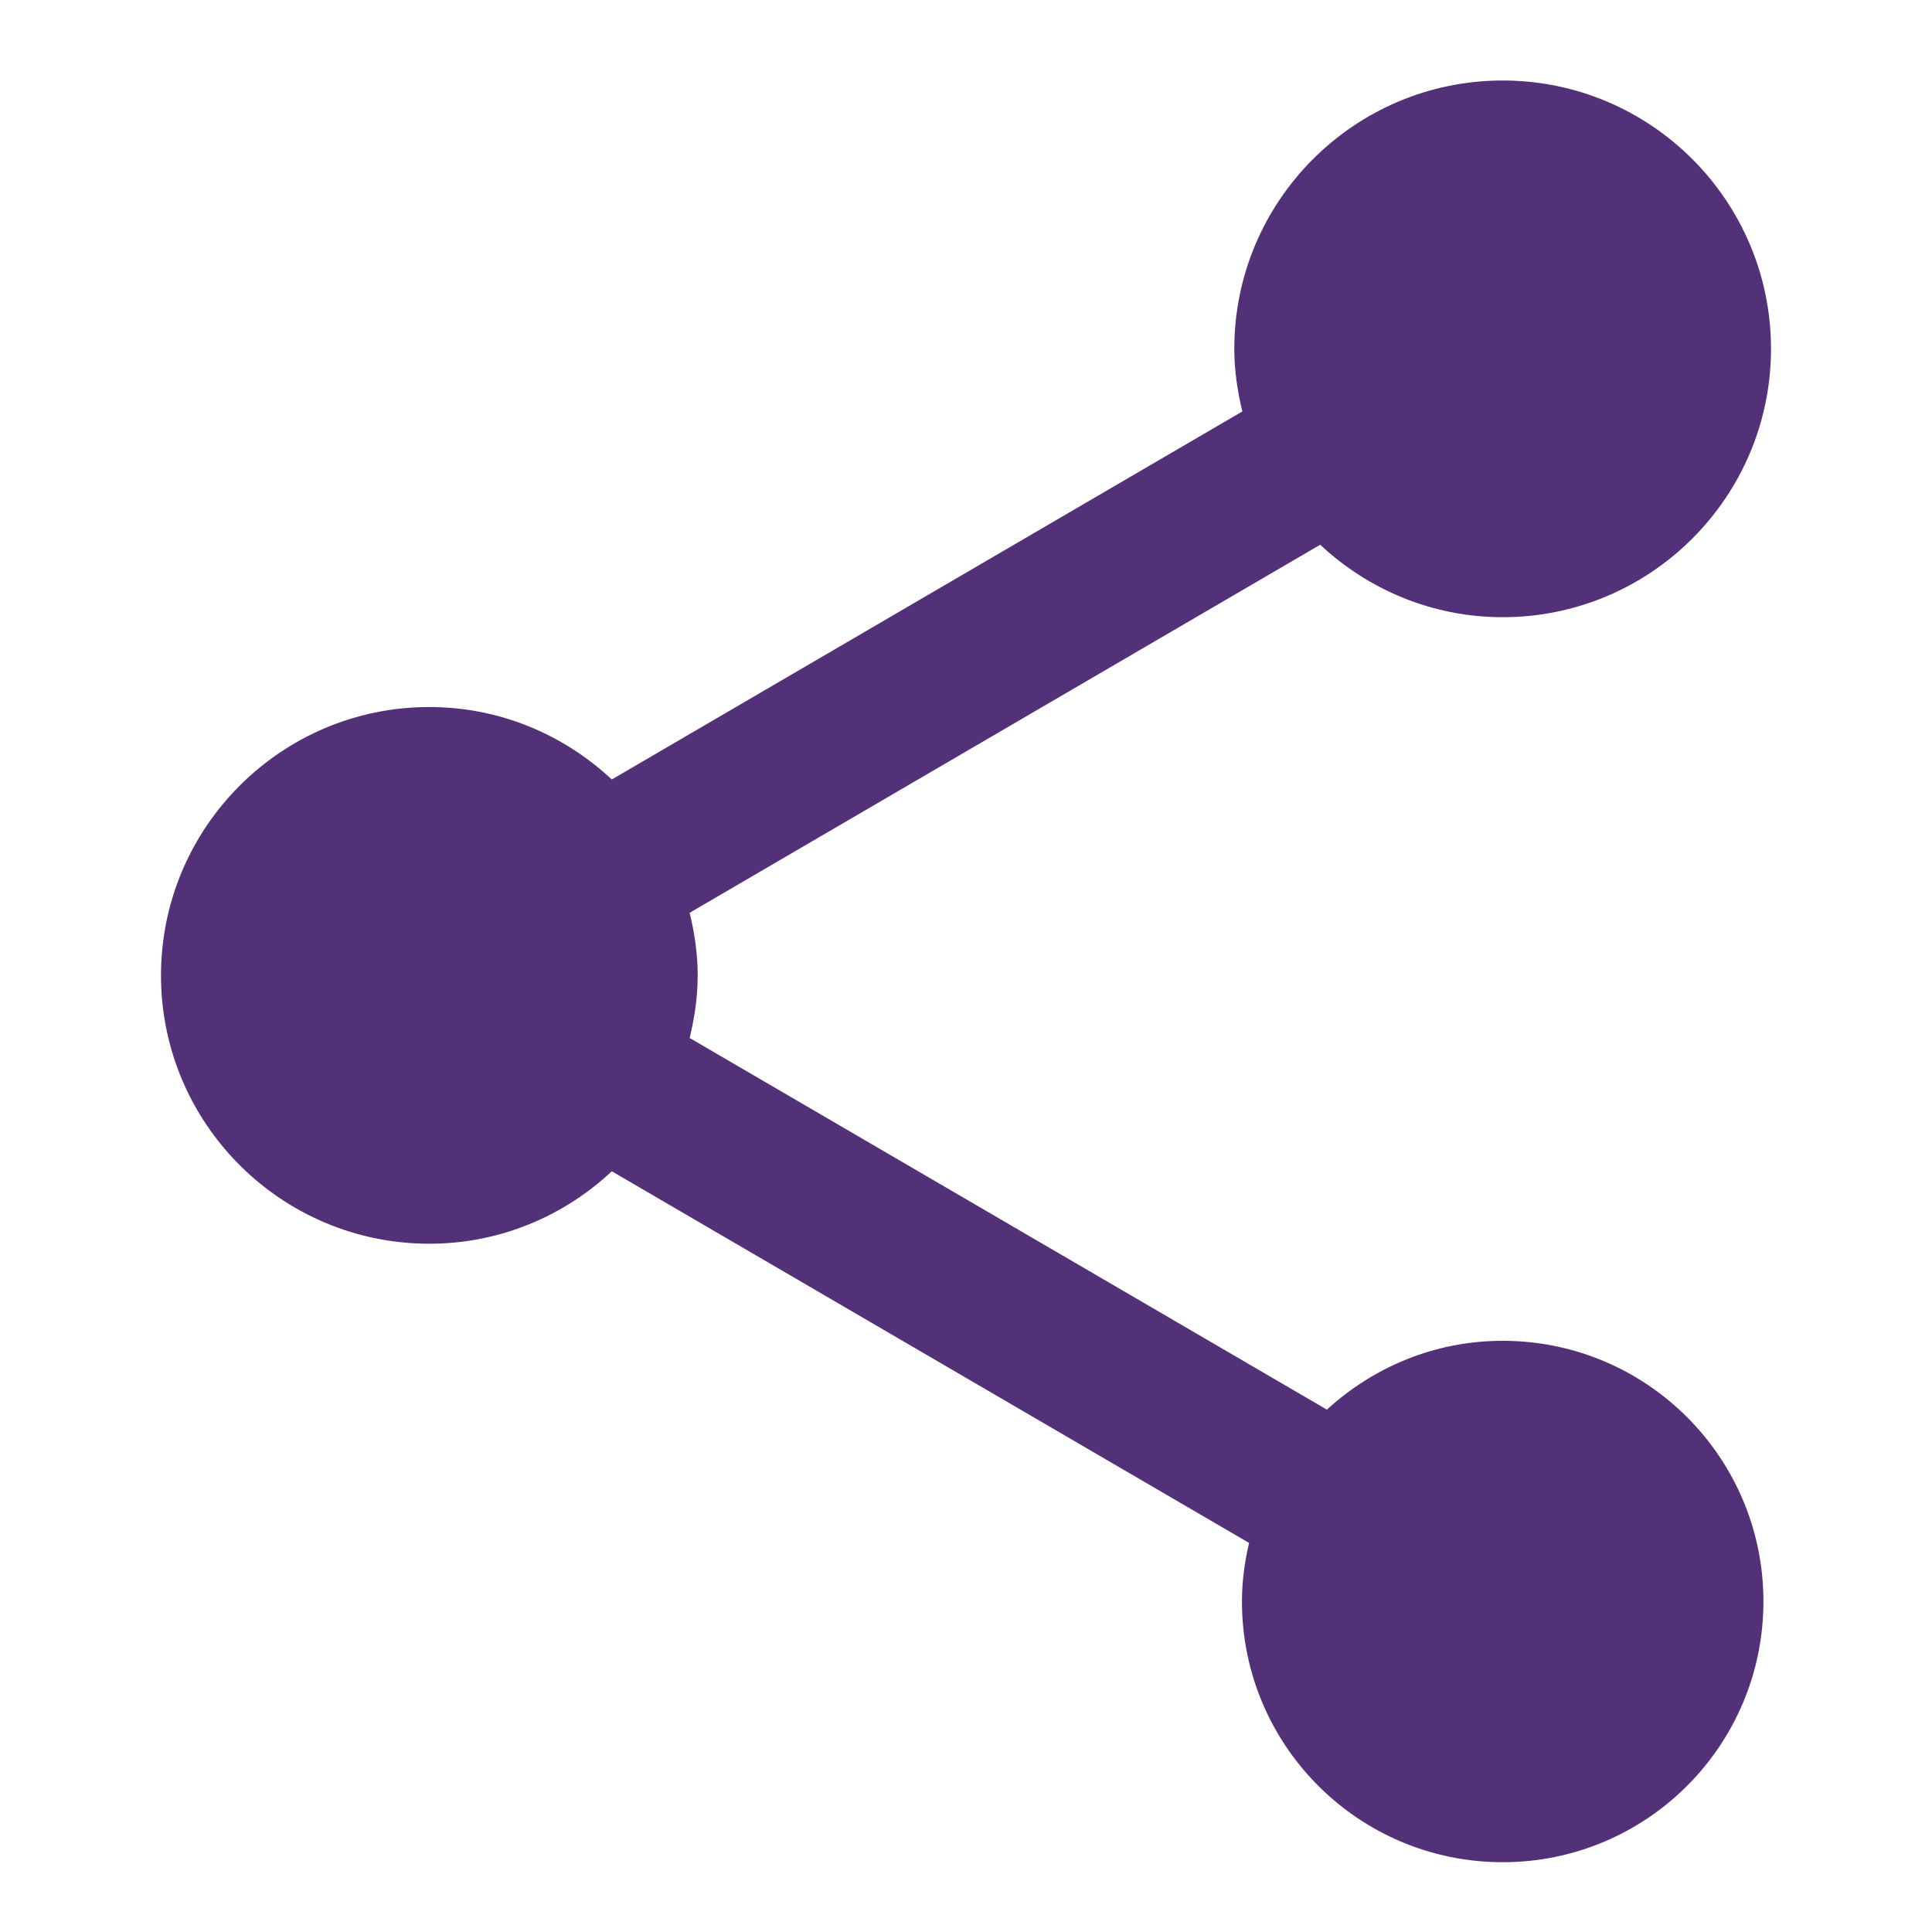
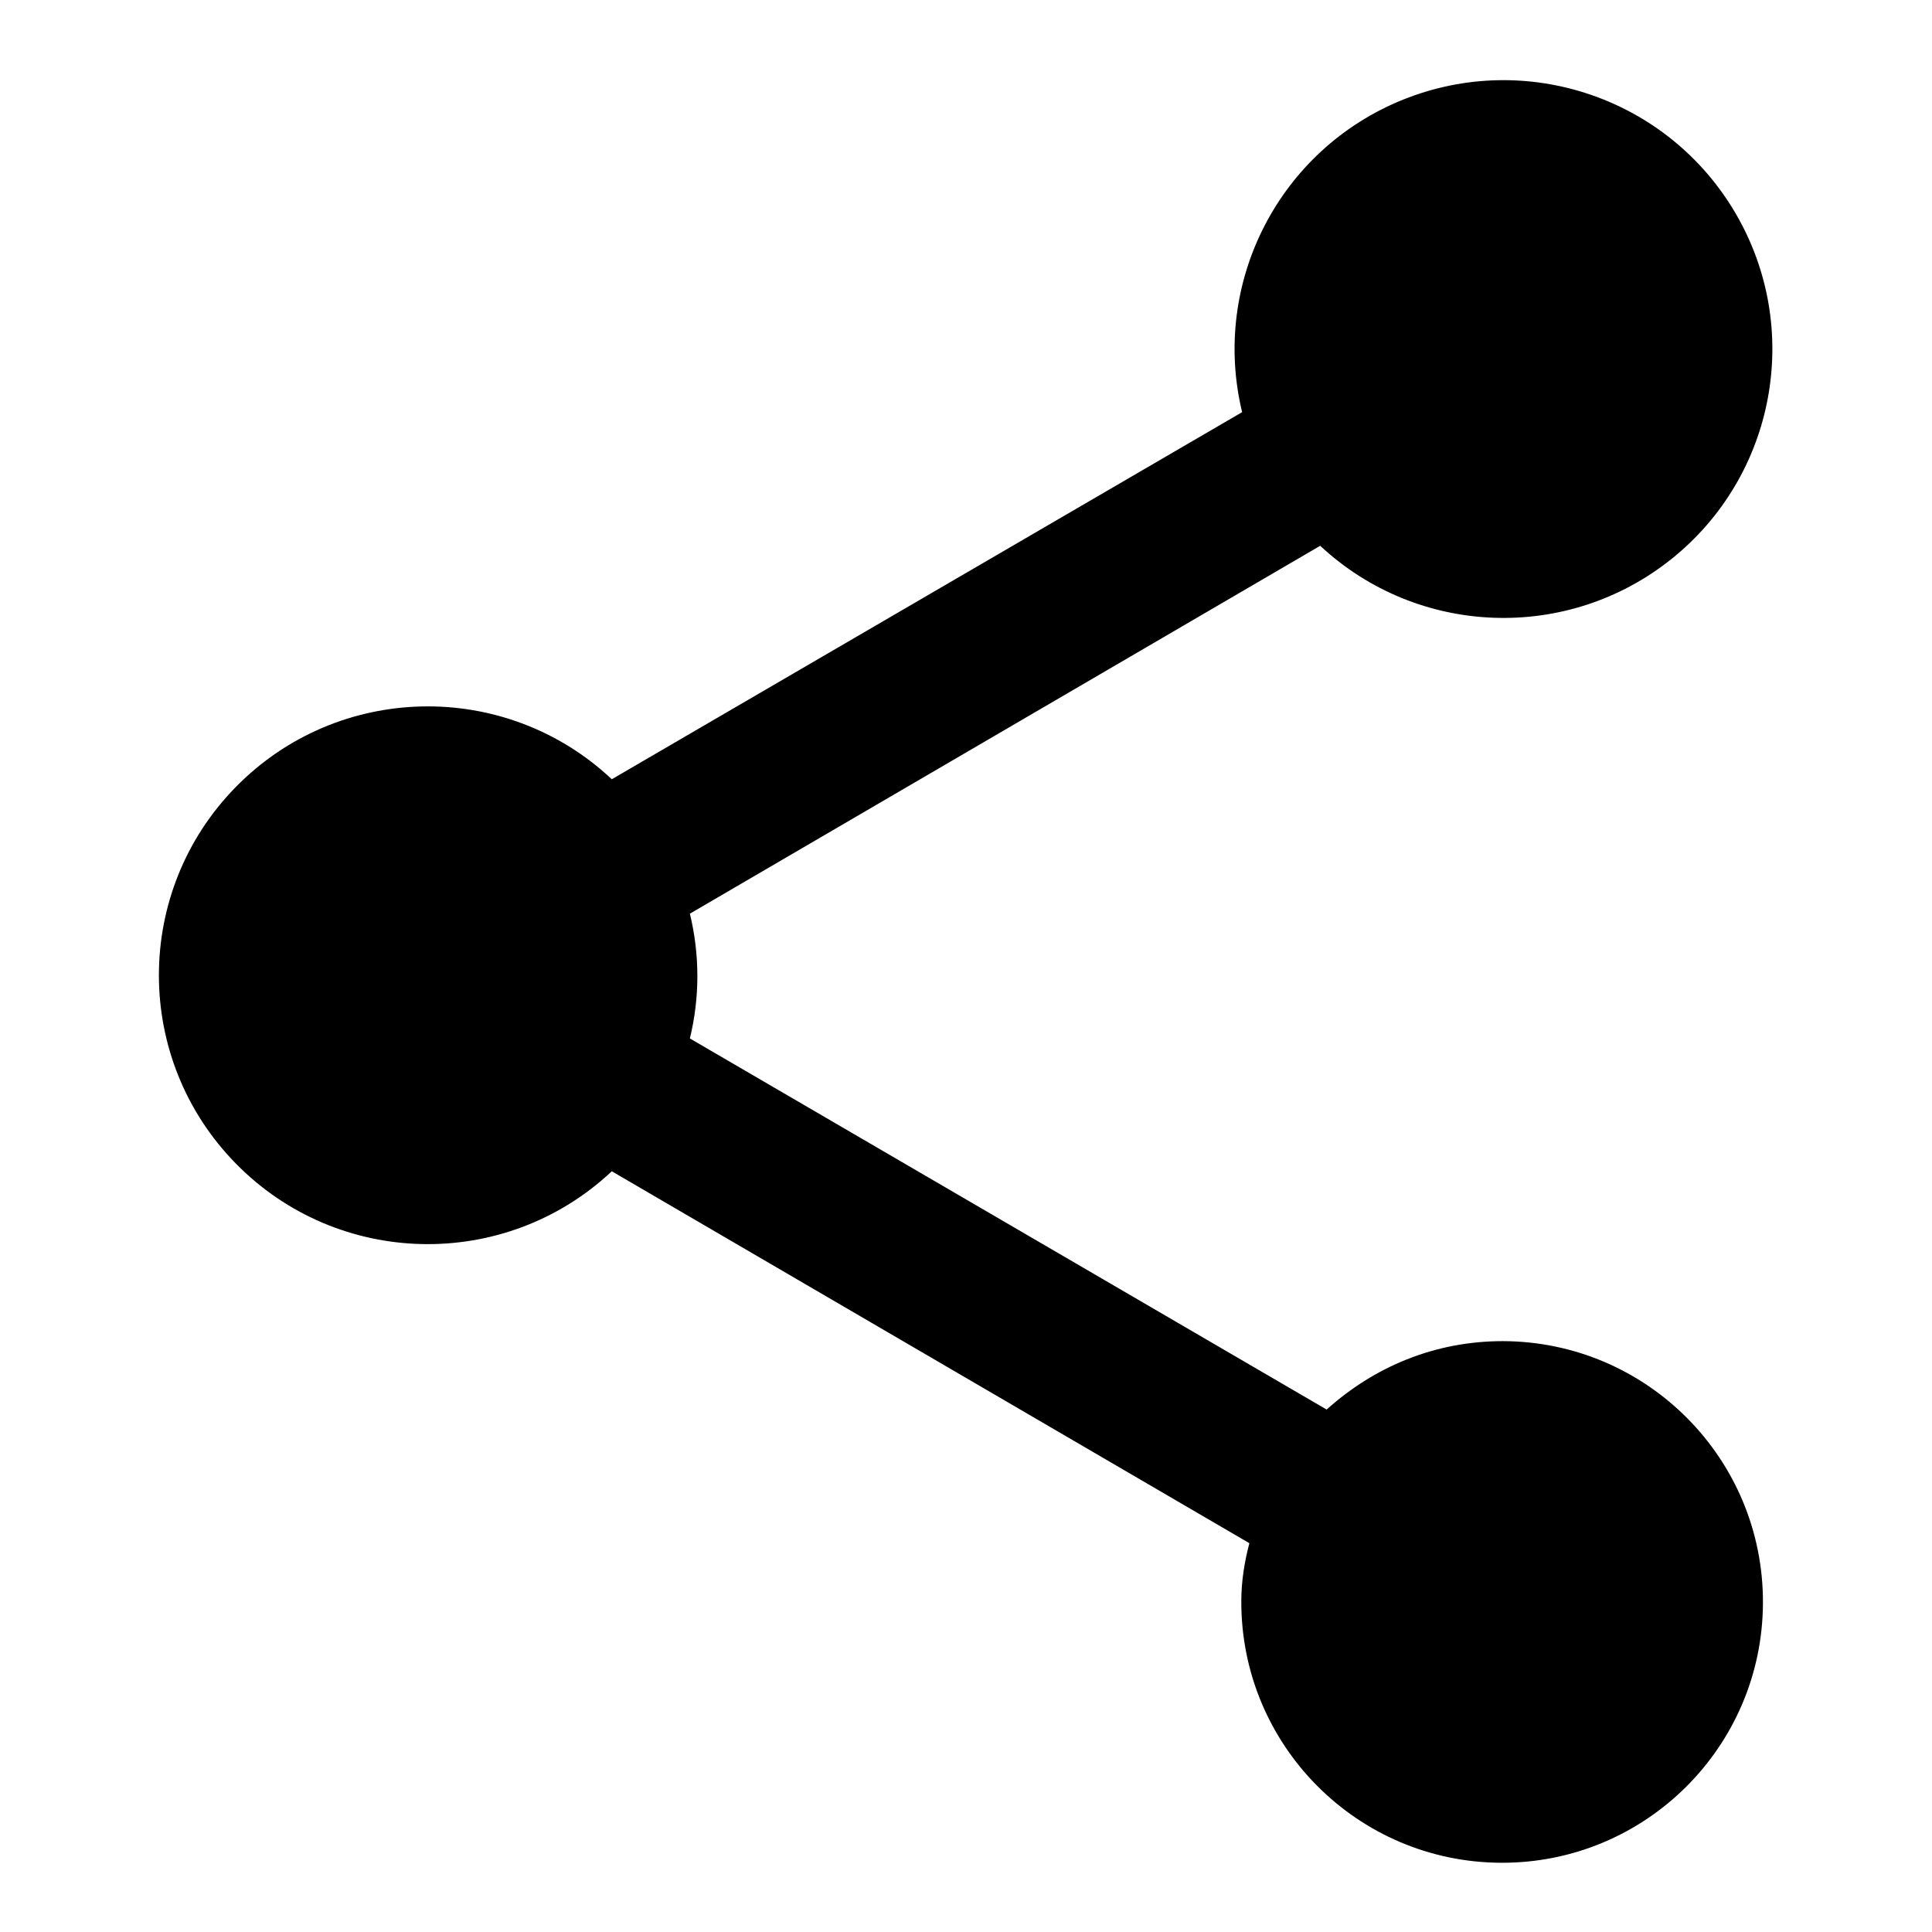
- <svg xmlns="http://www.w3.org/2000/svg" width="24px" height="24px" viewBox="0 0 24 24" version="1.1">
-   <g id="app-share-android" stroke="none" stroke-width="1" fill="none" fill-rule="evenodd">
-     <path d="M18.667,16.656 C17.822,16.656 17.061,16.983 16.483,17.511 L8.567,12.894 C8.628,12.644 8.667,12.383 8.667,12.117 C8.667,11.85 8.628,11.589 8.567,11.339 L16.4,6.767 C16.994,7.322 17.789,7.667 18.667,7.667 C20.506,7.667 22,6.172 22,4.333 C22,2.494 20.506,1 18.667,1 C16.828,1 15.333,2.494 15.333,4.333 C15.333,4.6 15.372,4.861 15.433,5.111 L7.6,9.683 C7.006,9.128 6.211,8.783 5.333,8.783 C3.494,8.783 2,10.278 2,12.117 C2,13.956 3.494,15.45 5.333,15.45 C6.211,15.45 7.006,15.106 7.6,14.55 L15.517,19.167 C15.461,19.4 15.428,19.644 15.428,19.894 C15.428,21.683 16.878,23.133 18.667,23.133 C20.456,23.133 21.906,21.683 21.906,19.894 C21.906,18.106 20.456,16.656 18.667,16.656 L18.667,16.656 Z" id="Path" fill="#523178" fill-rule="nonzero" />
-   </g>
+ <svg xmlns="http://www.w3.org/2000/svg" viewBox="0 0 24 24">
+   <defs />
+   <path fill="currentColor" fill-rule="nonzero" d="M18.67 16.66c-.85 0-1.6.32-2.19.85L8.57 12.9a3.28 3.28 0 000-1.55l7.83-4.57a3.34 3.34 0 10-.97-1.66L7.6 9.68a3.34 3.34 0 100 4.87l7.92 4.62c-.06.23-.1.47-.1.72a3.24 3.24 0 103.25-3.23z" />
</svg>
